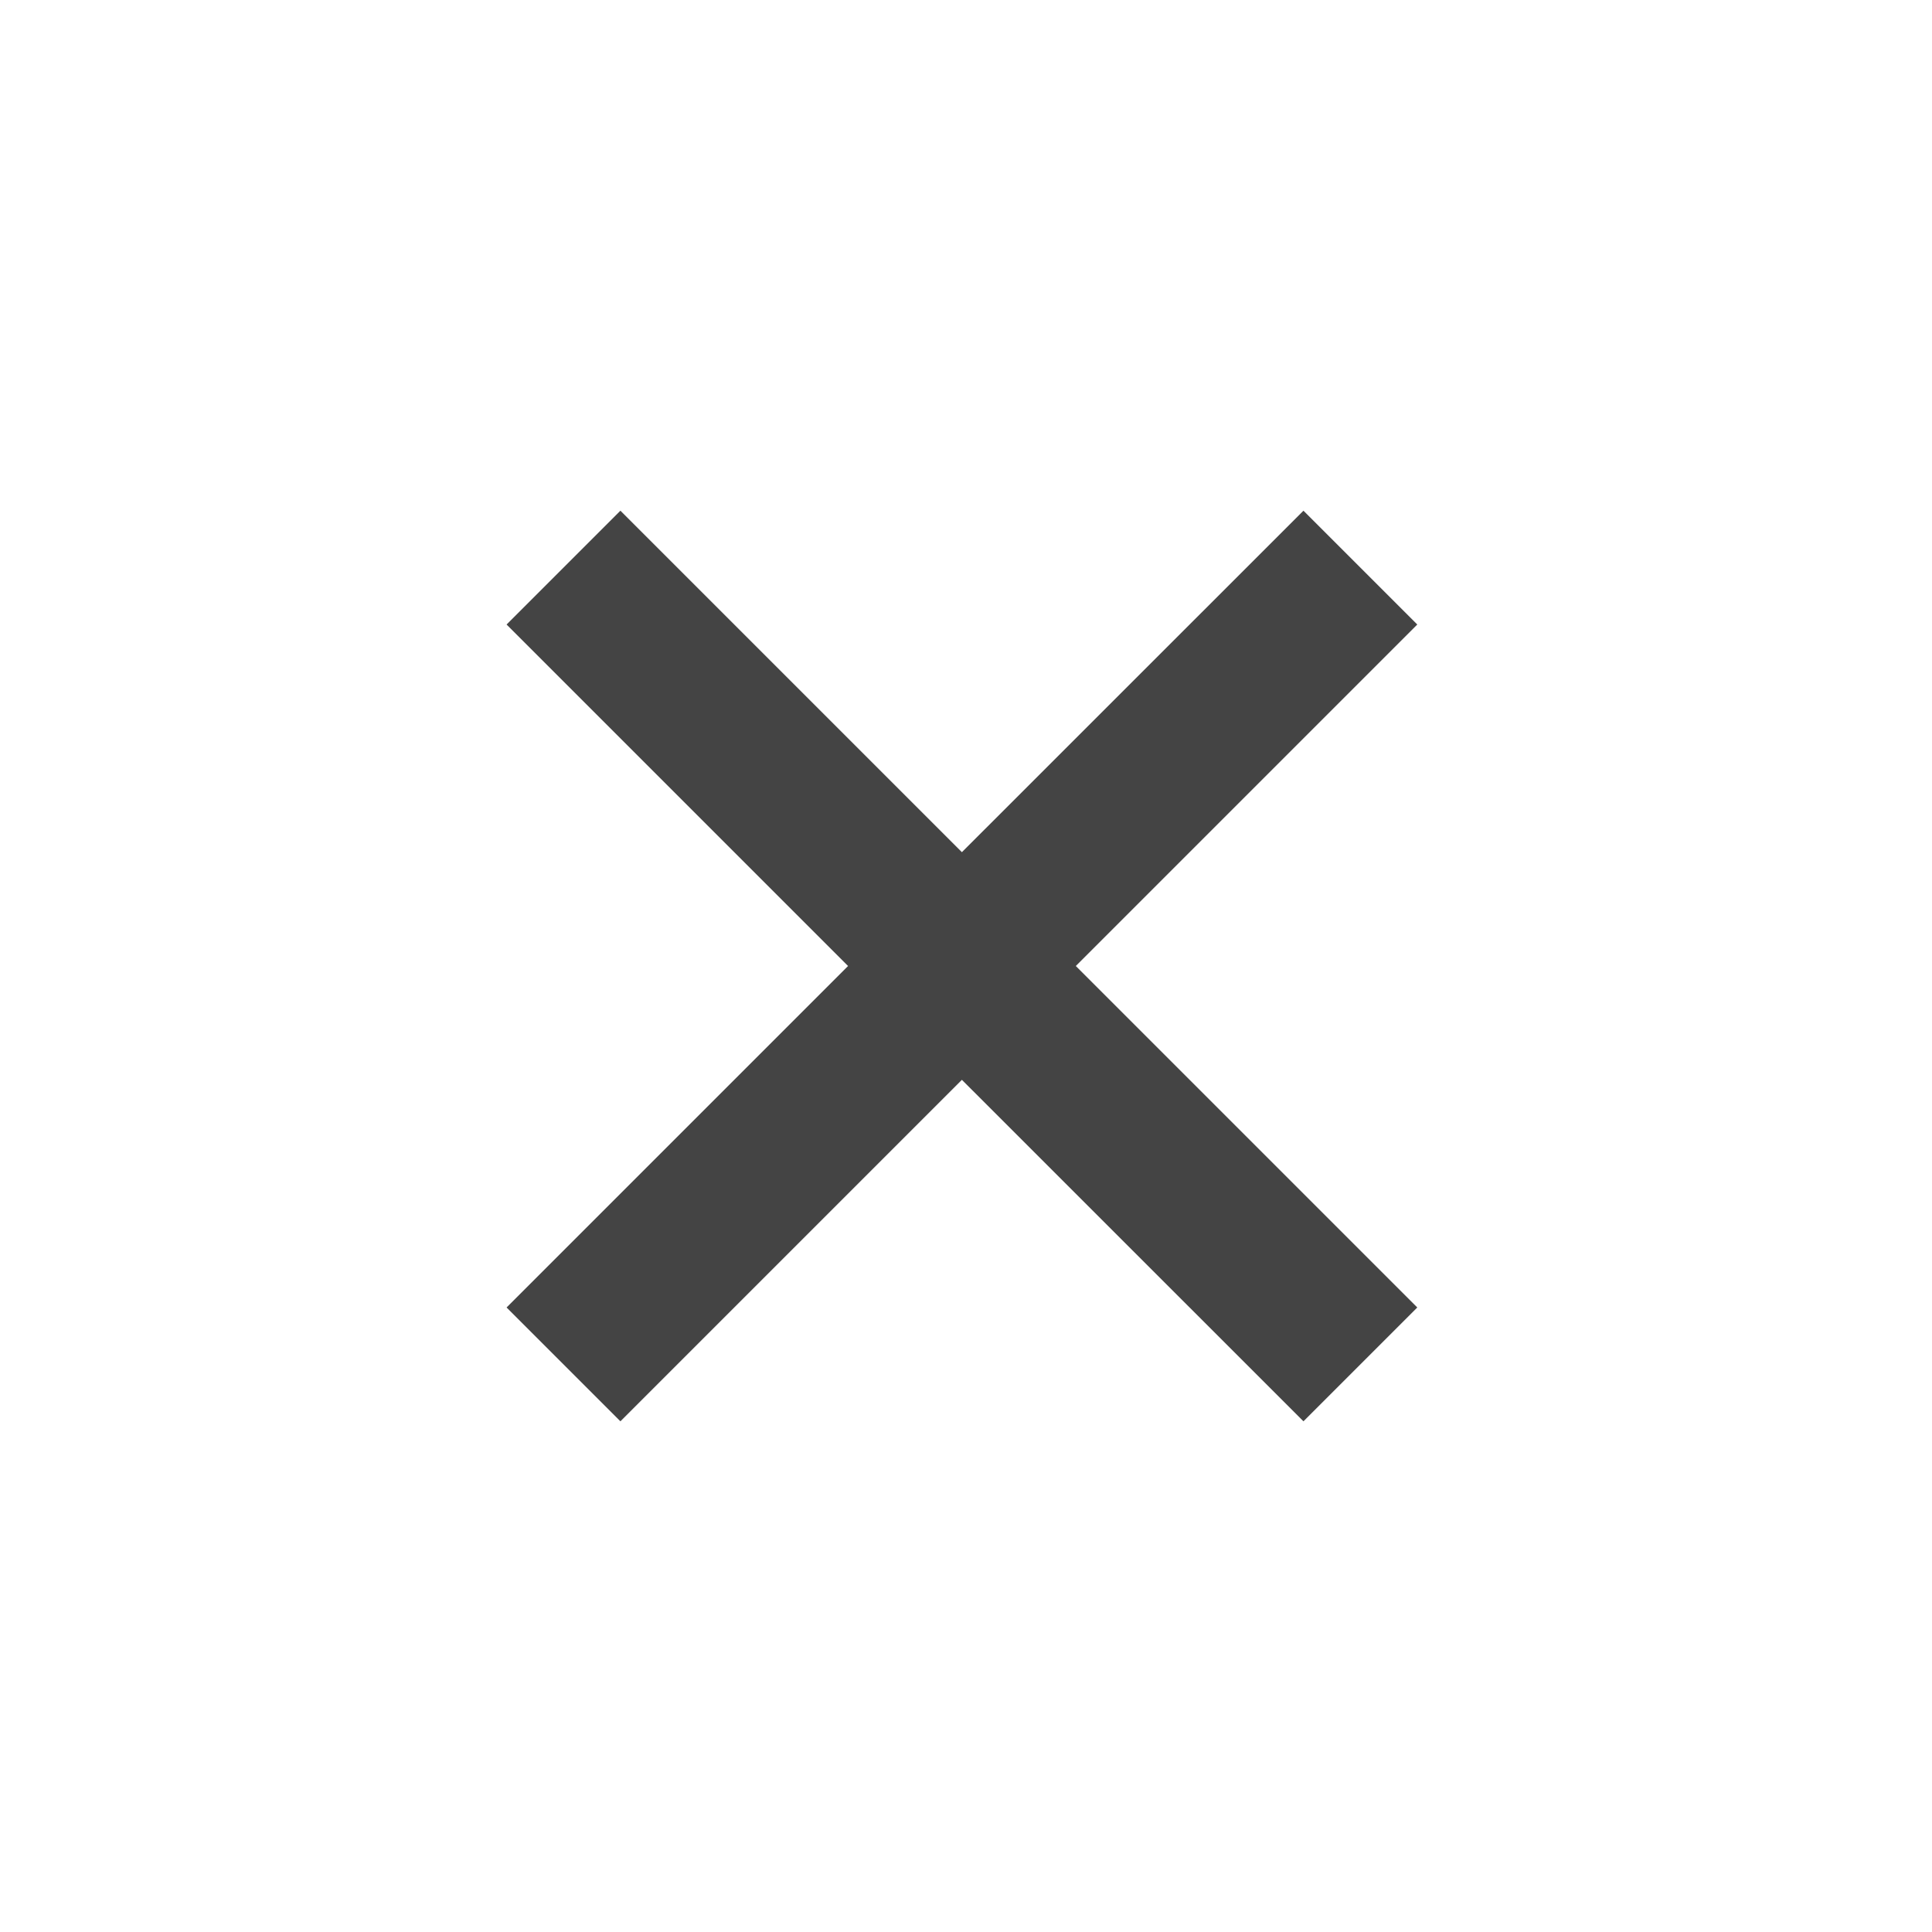
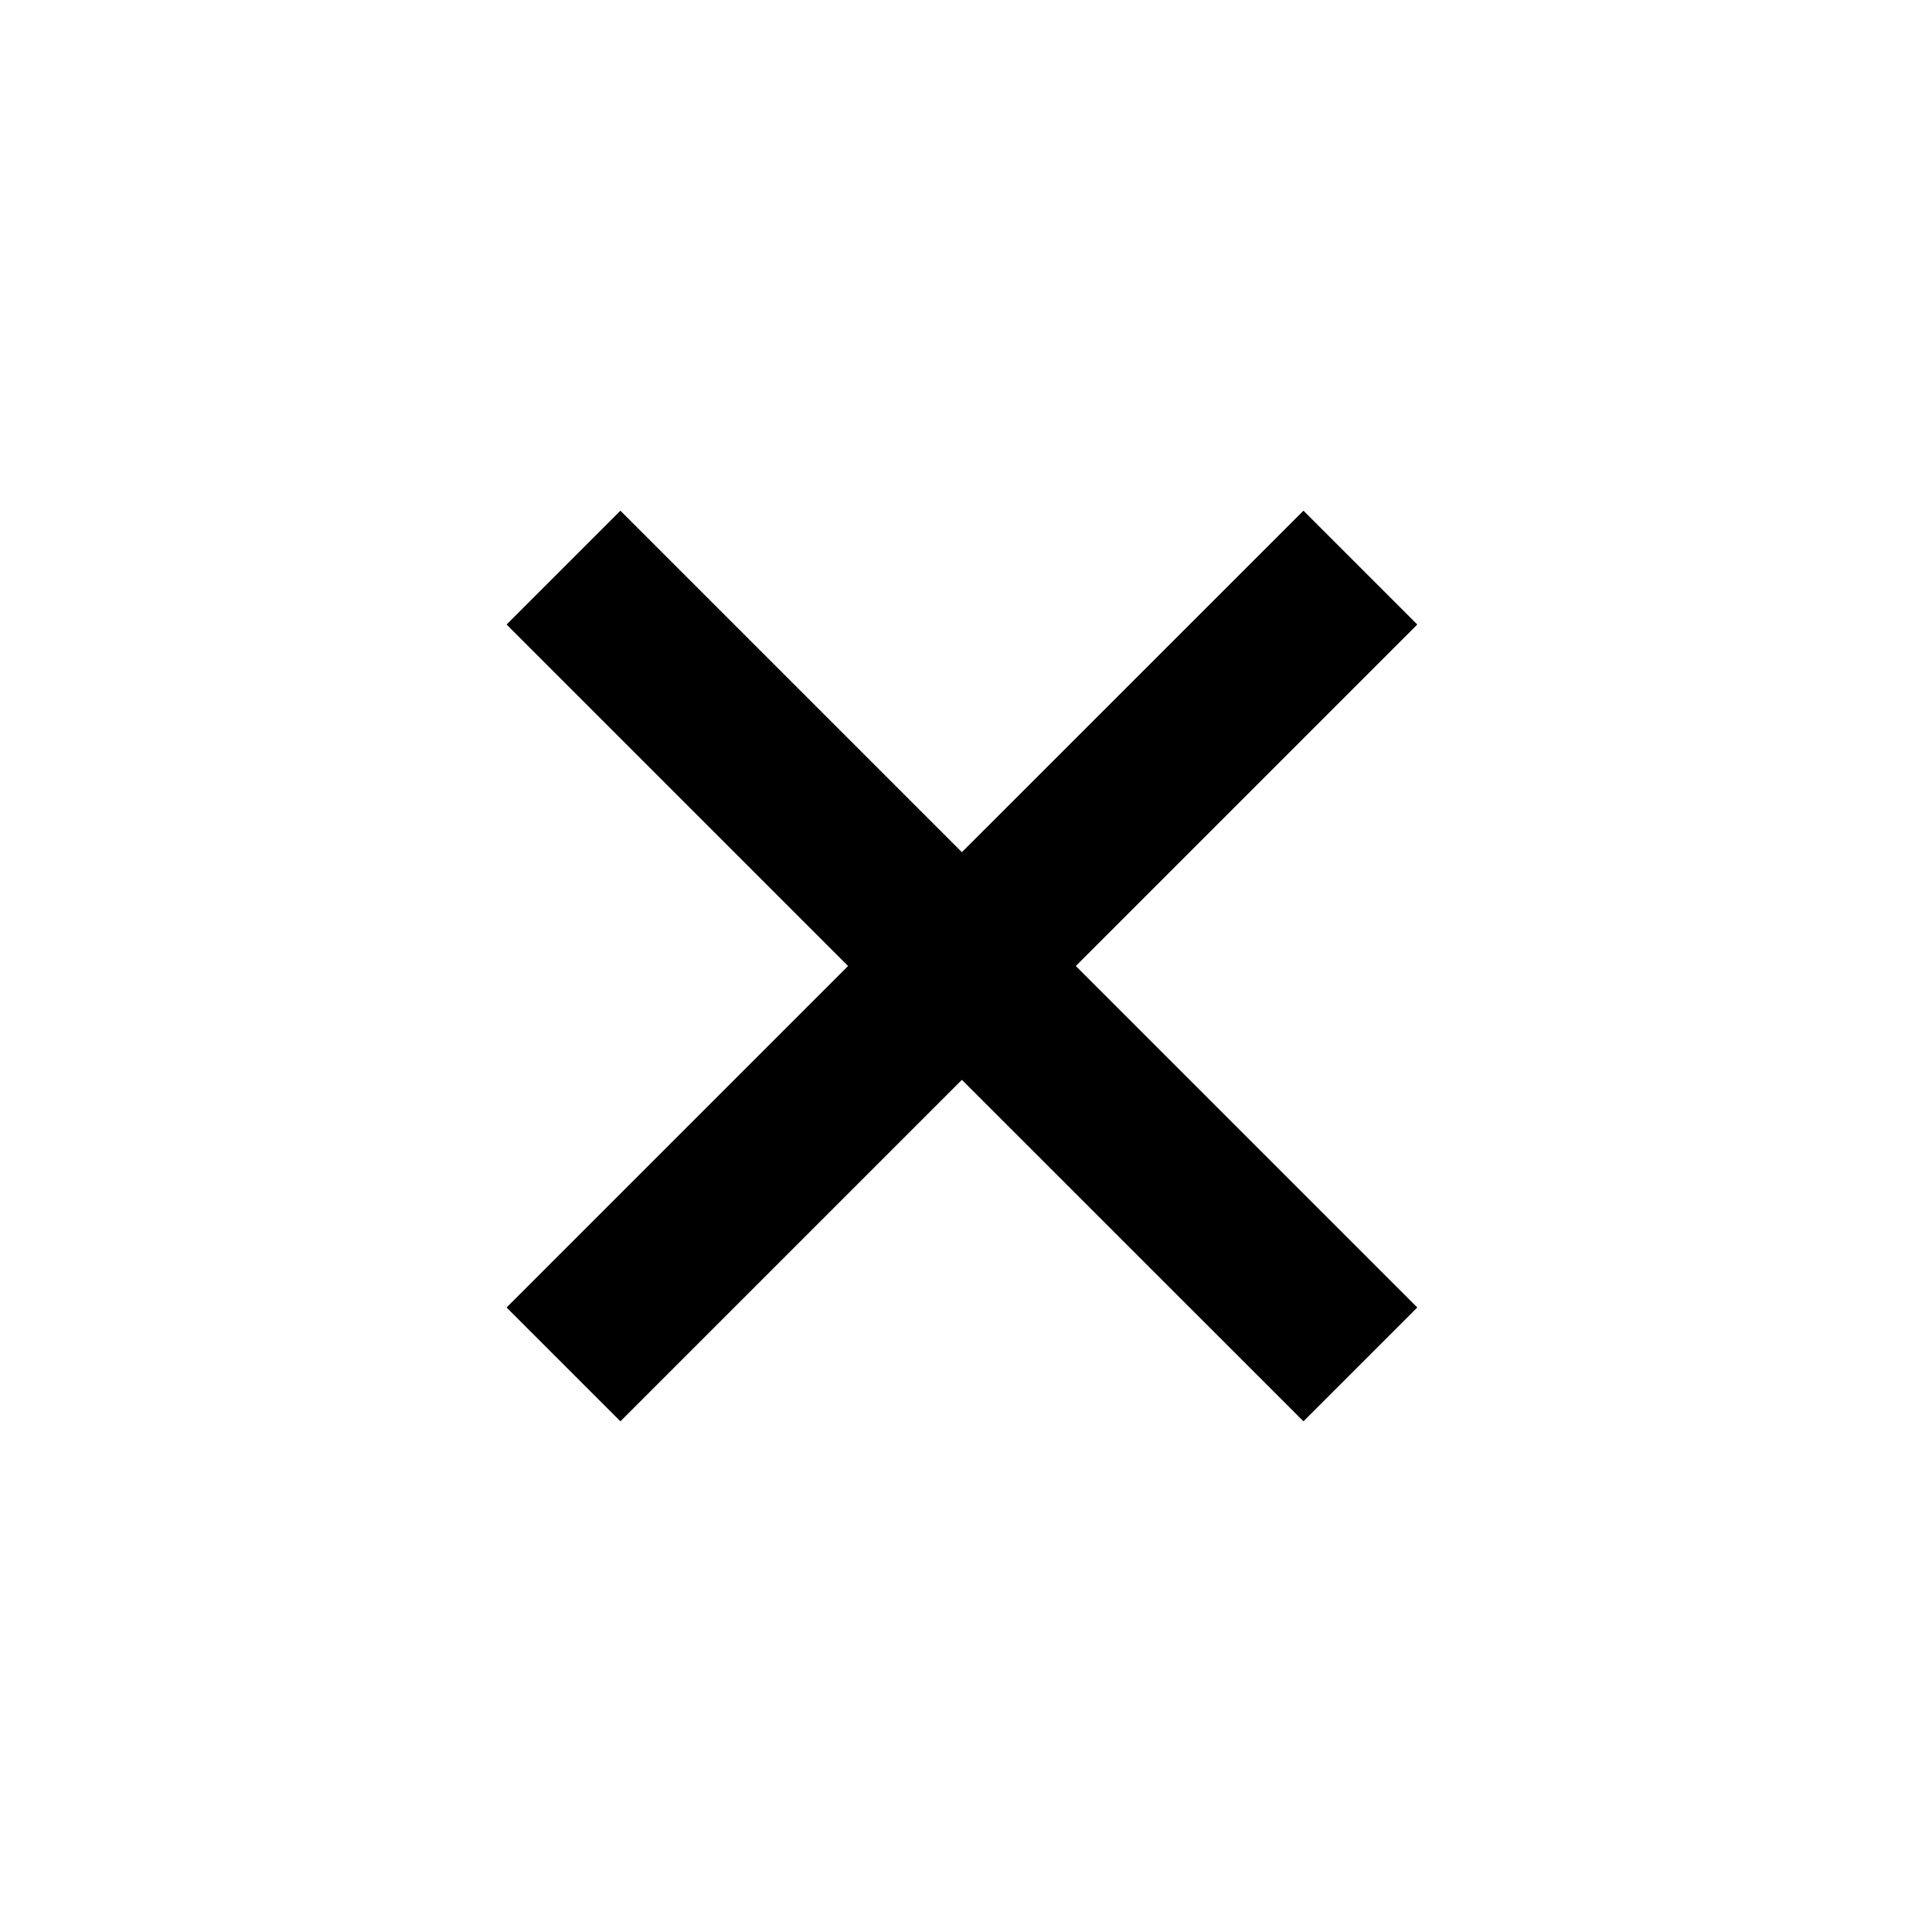
- <svg xmlns="http://www.w3.org/2000/svg" width="24" height="24" viewBox="0 0 24 24" style="fill: #444;transform: ;msFilter:;">
+ <svg xmlns="http://www.w3.org/2000/svg" id="cancel" width="100%" height="100%" viewBox="0 0 24 24" style="fill: currentColor;transform: ;msFilter:;">
  <path d="m16.192 6.344-4.243 4.242-4.242-4.242-1.414 1.414L10.535 12l-4.242 4.242 1.414 1.414 4.242-4.242 4.243 4.242 1.414-1.414L13.364 12l4.242-4.242z" />
</svg>
